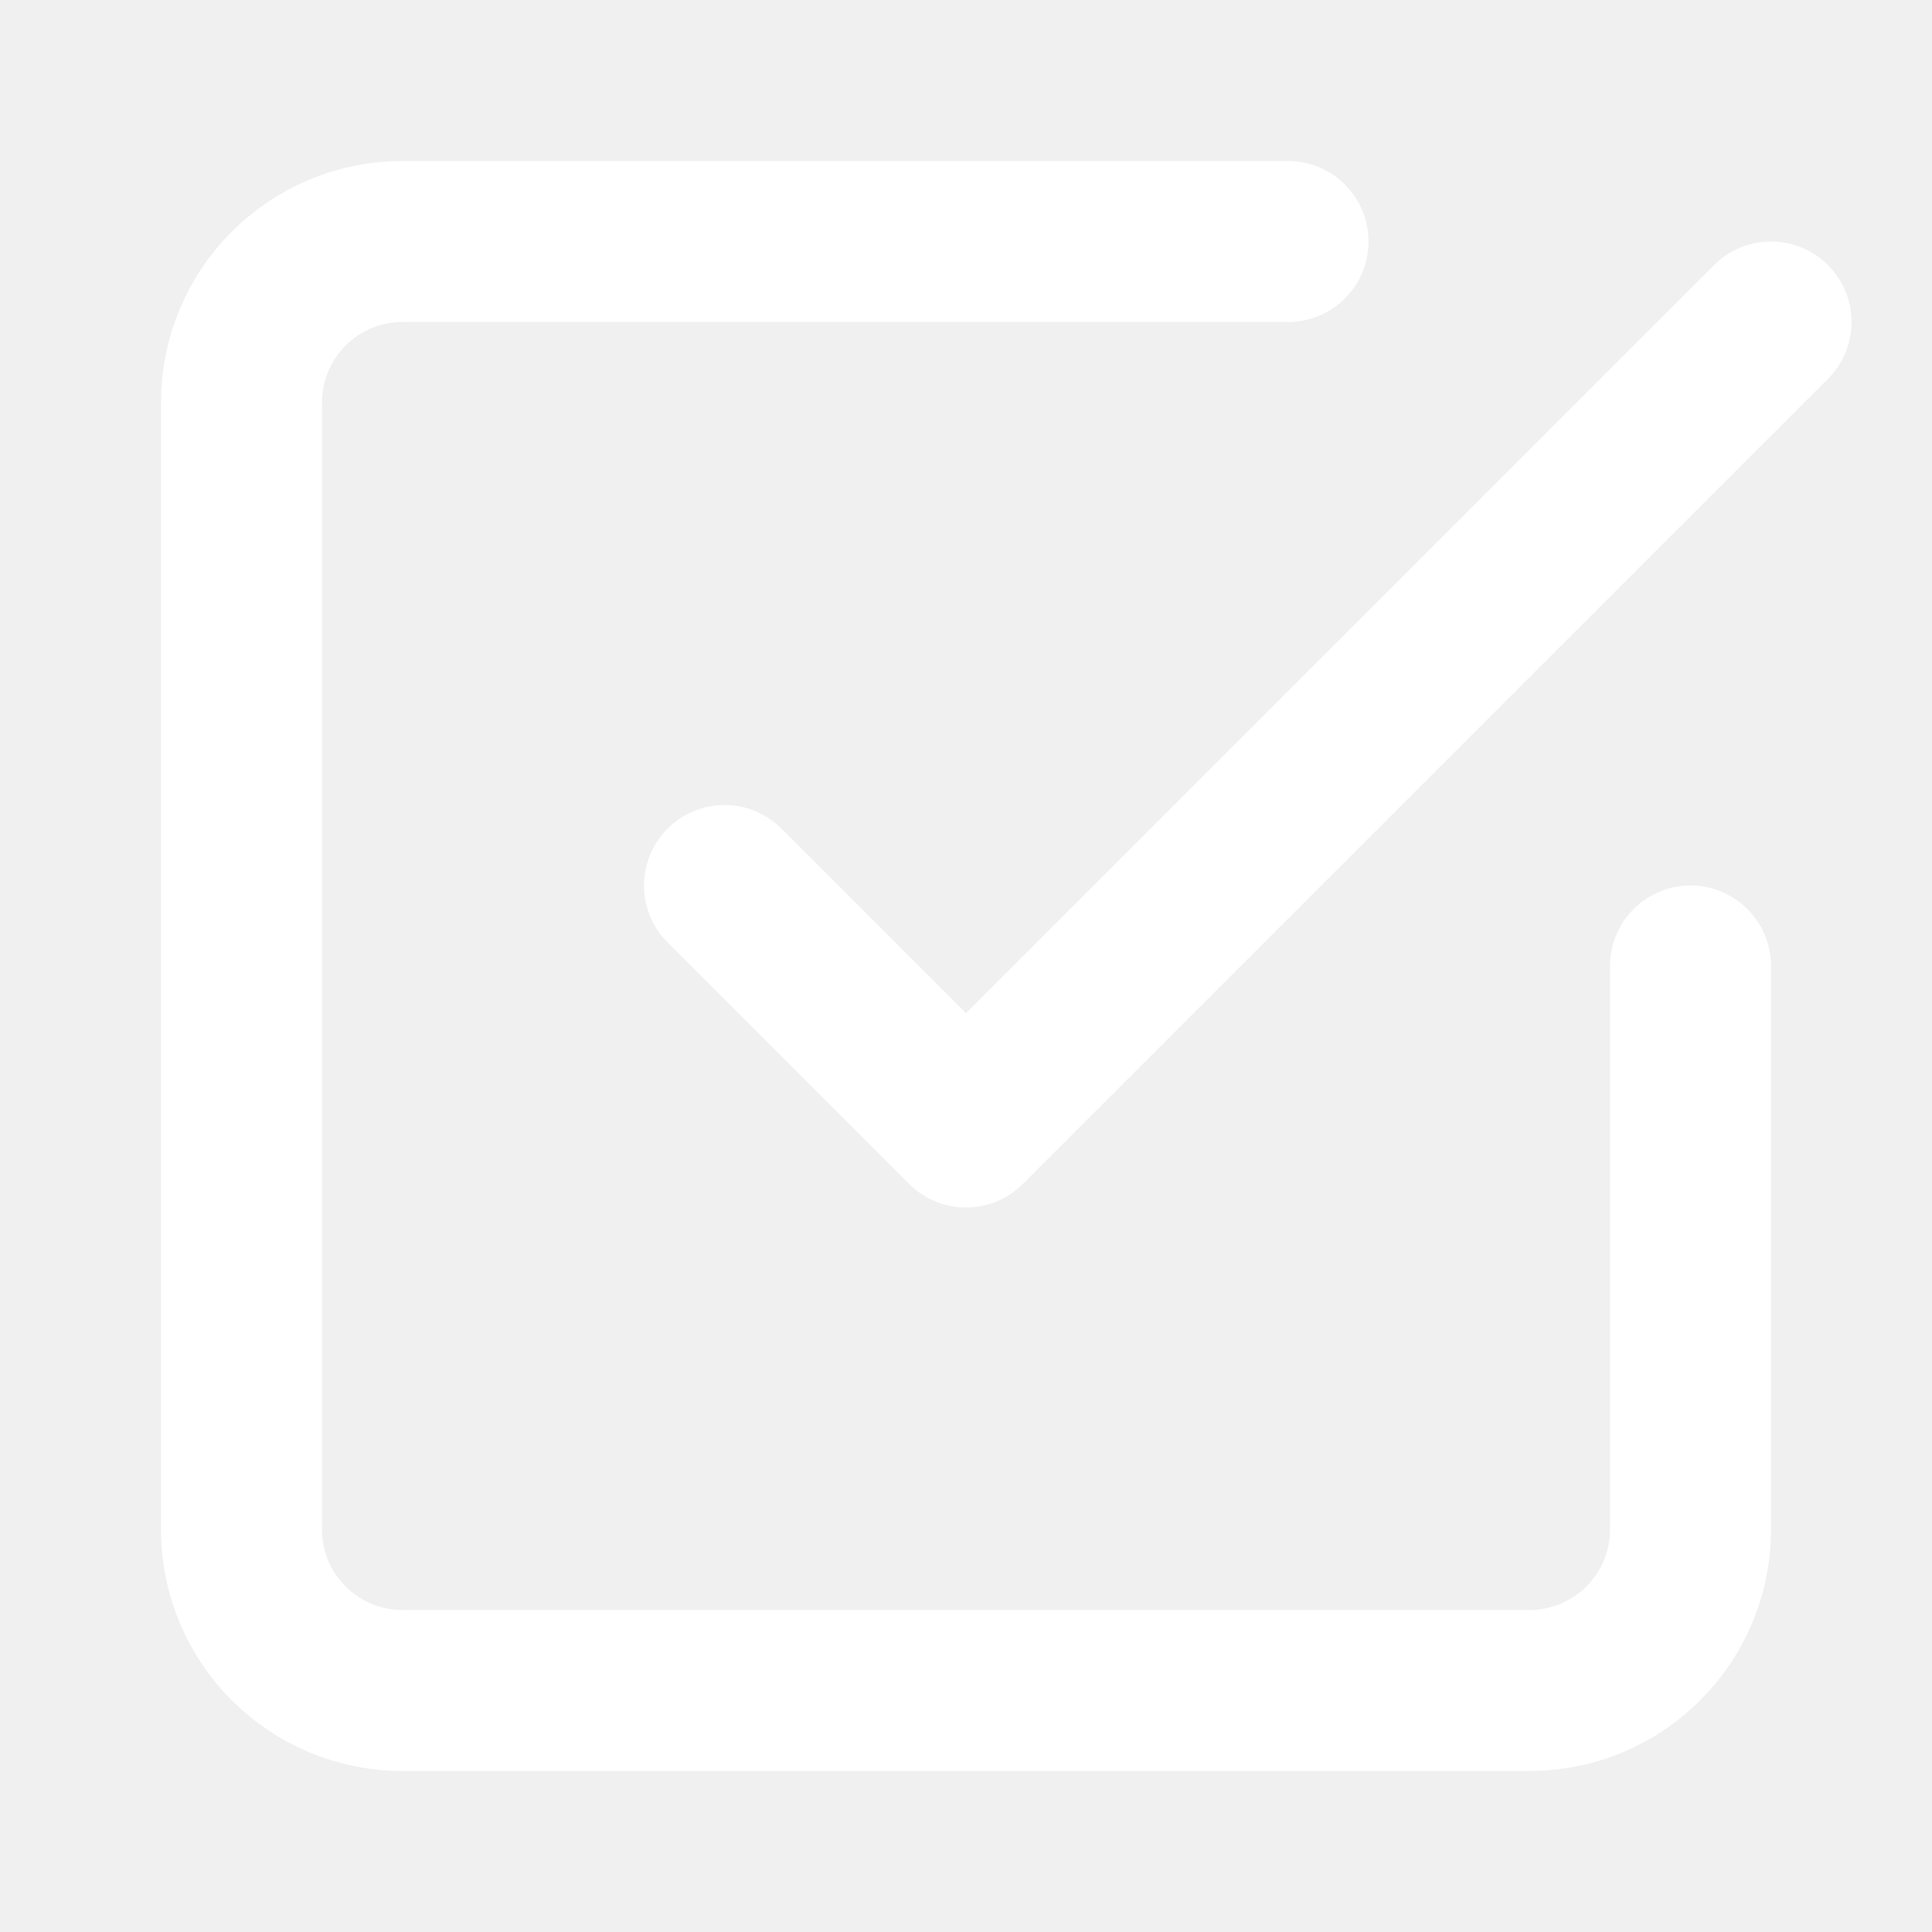
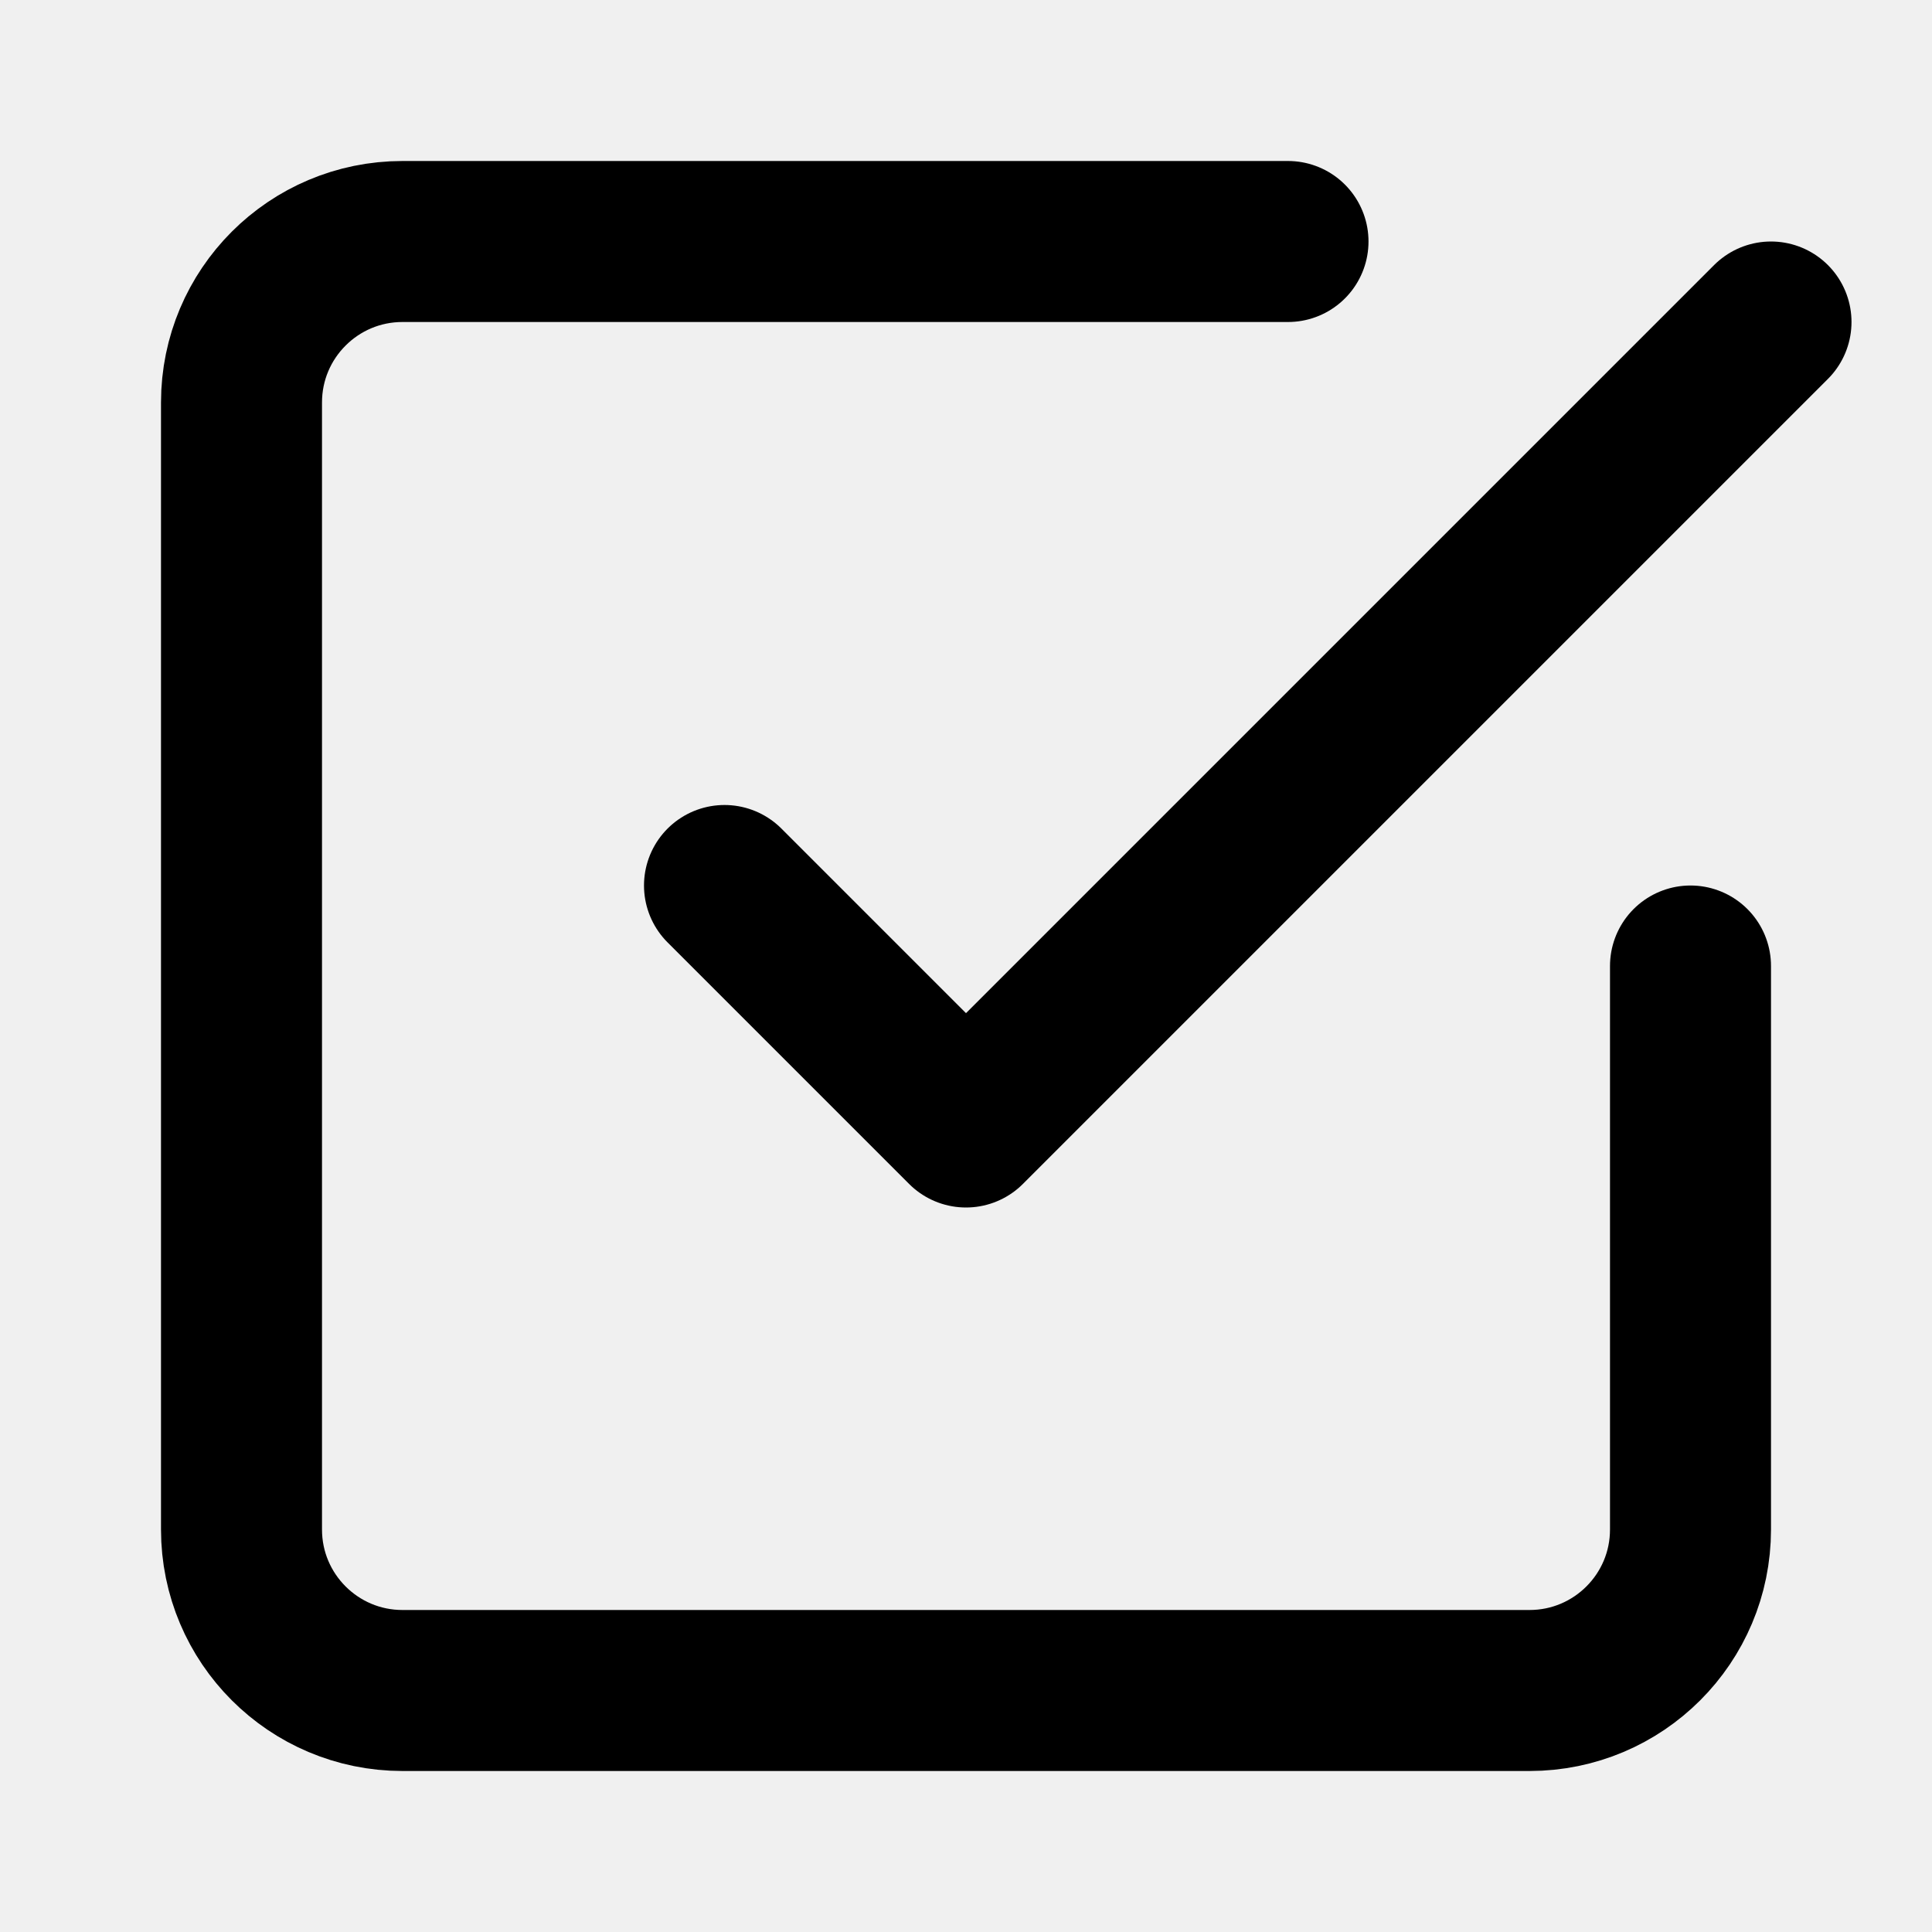
- <svg xmlns="http://www.w3.org/2000/svg" width="24" height="24" viewBox="0 0 24 24" fill="none" stroke="white" stroke-width="2" stroke-linecap="round" stroke-linejoin="round" class="feather feather-check-square">
+ <svg xmlns="http://www.w3.org/2000/svg" width="24" height="24" viewBox="0 0 24 24" fill="none" stroke="black" stroke-width="2" stroke-linecap="round" stroke-linejoin="round" class="feather feather-check-square">
  <polyline points="9 11 12 14 22 4" />
  <path d="M21 12v7a2 2 0 0 1-2 2H5a2 2 0 0 1-2-2V5a2 2 0 0 1 2-2h11" />
</svg>
